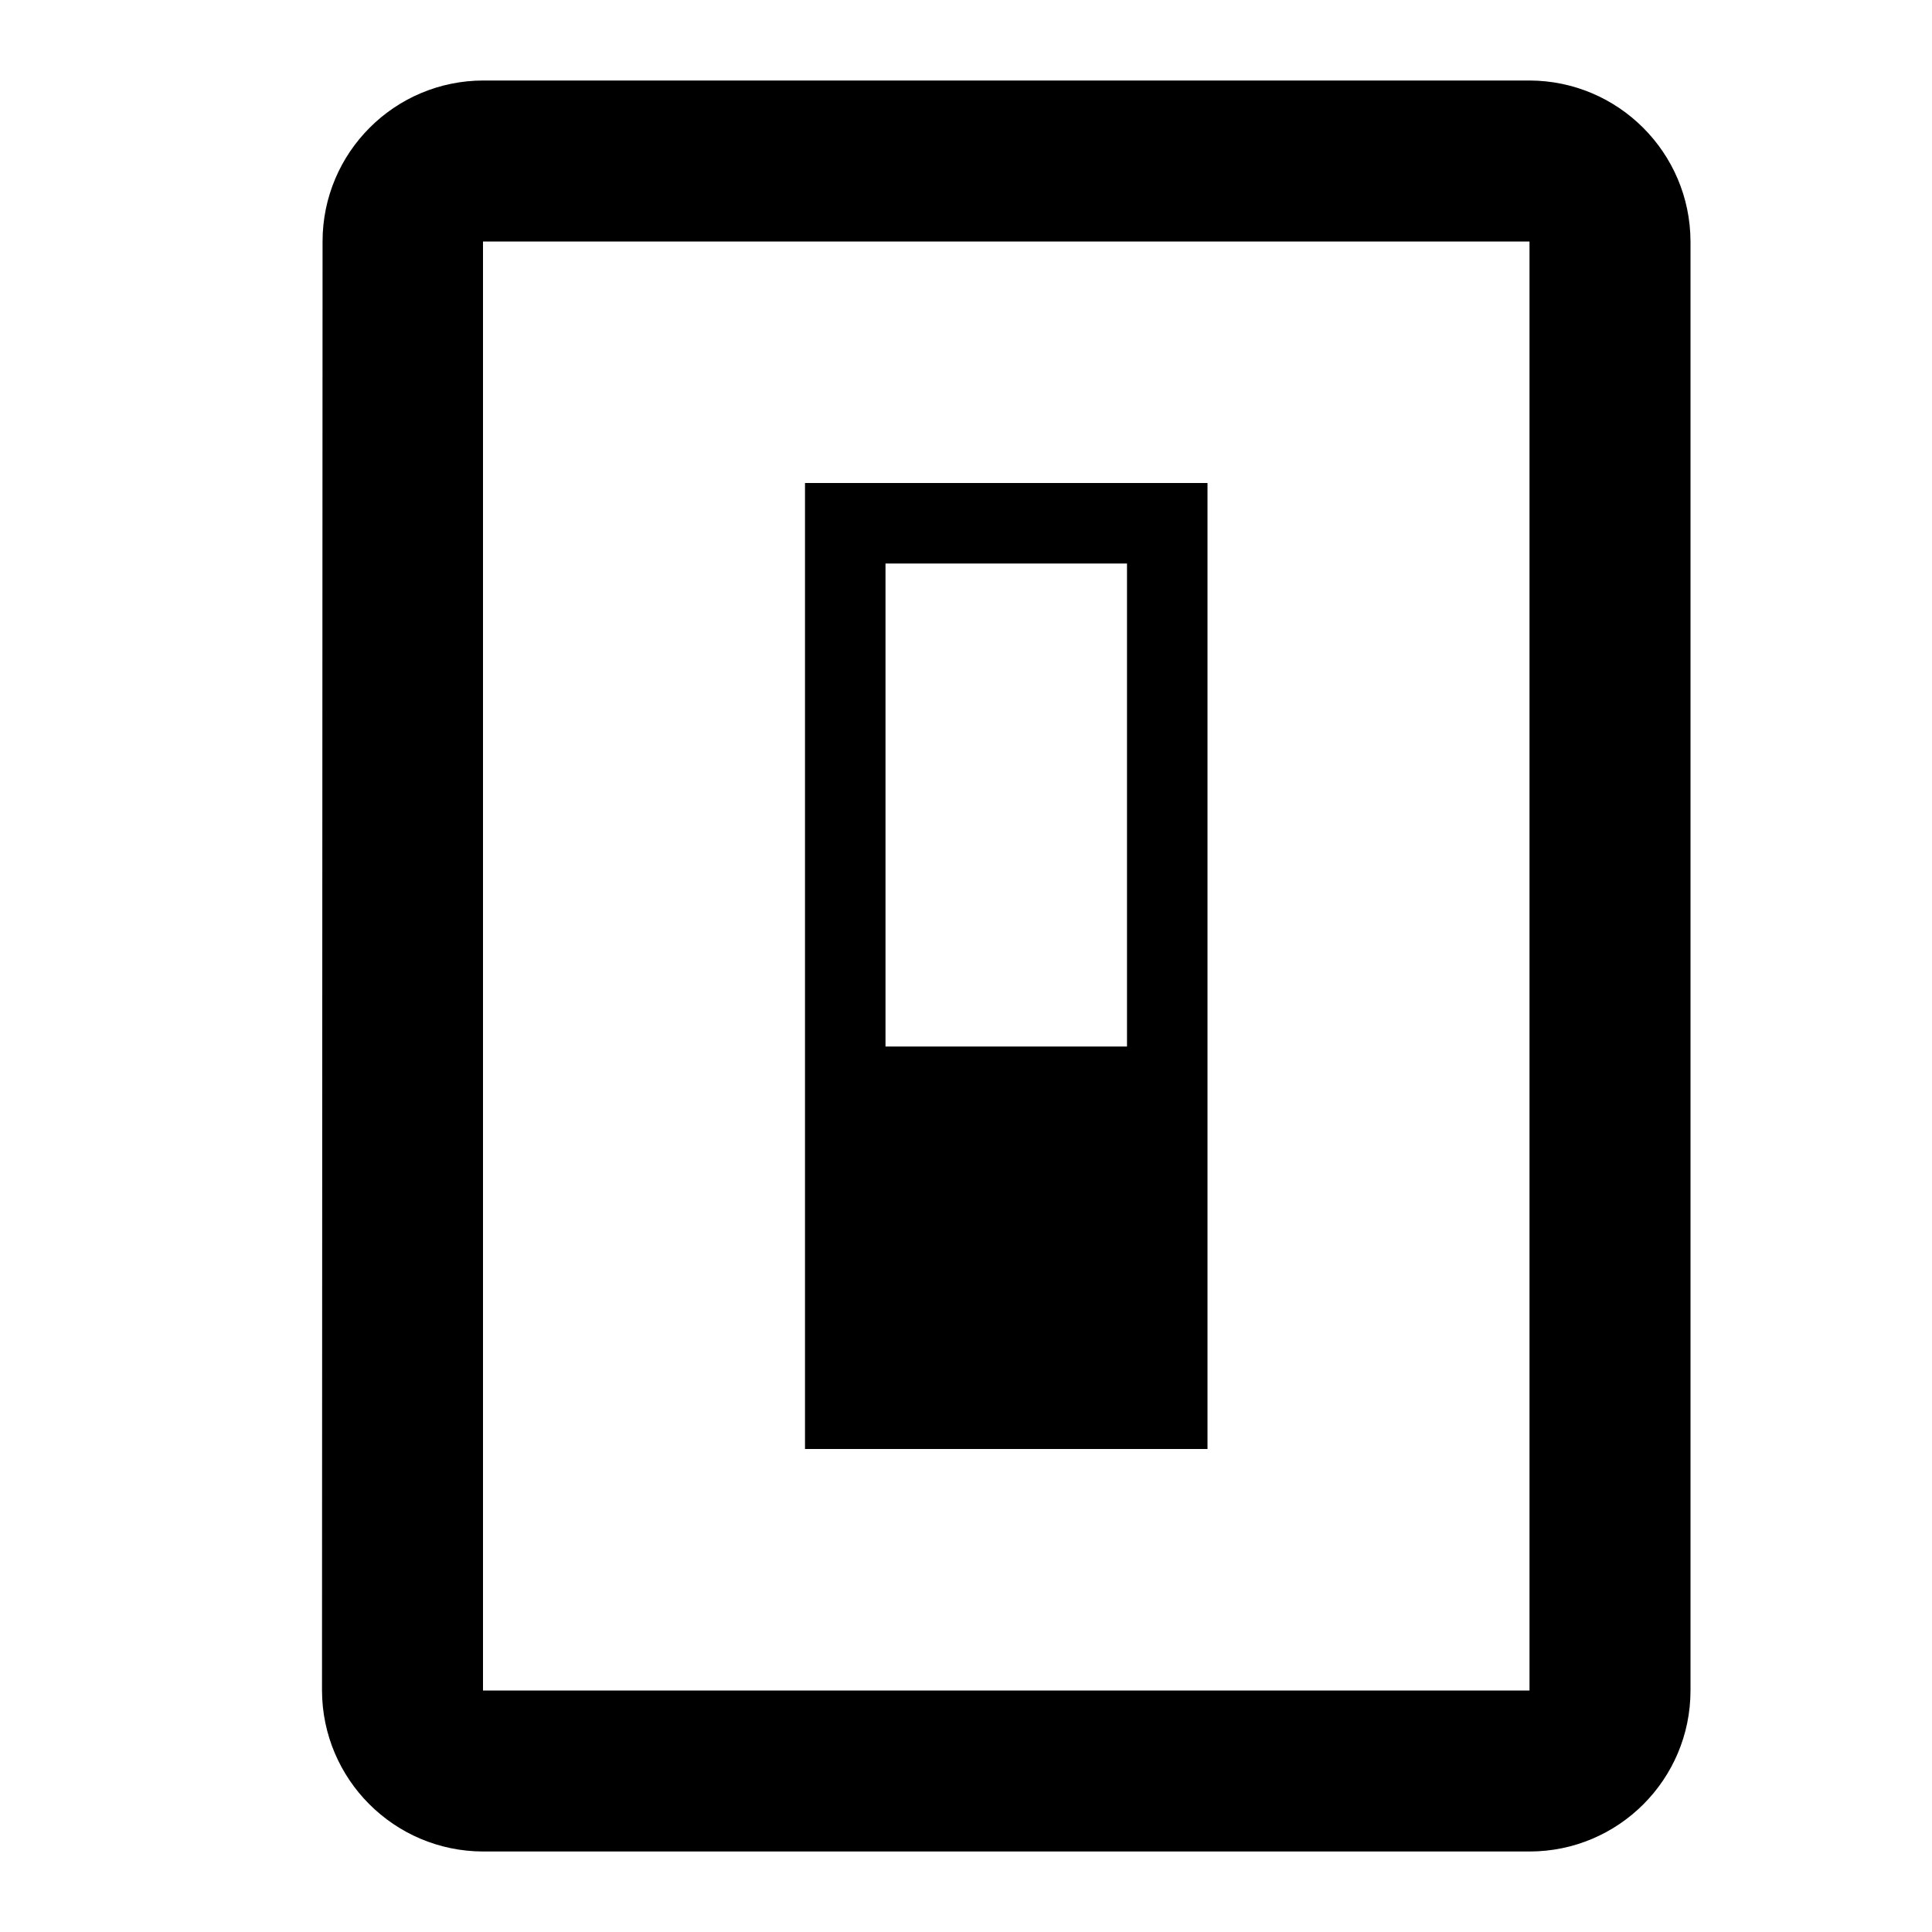
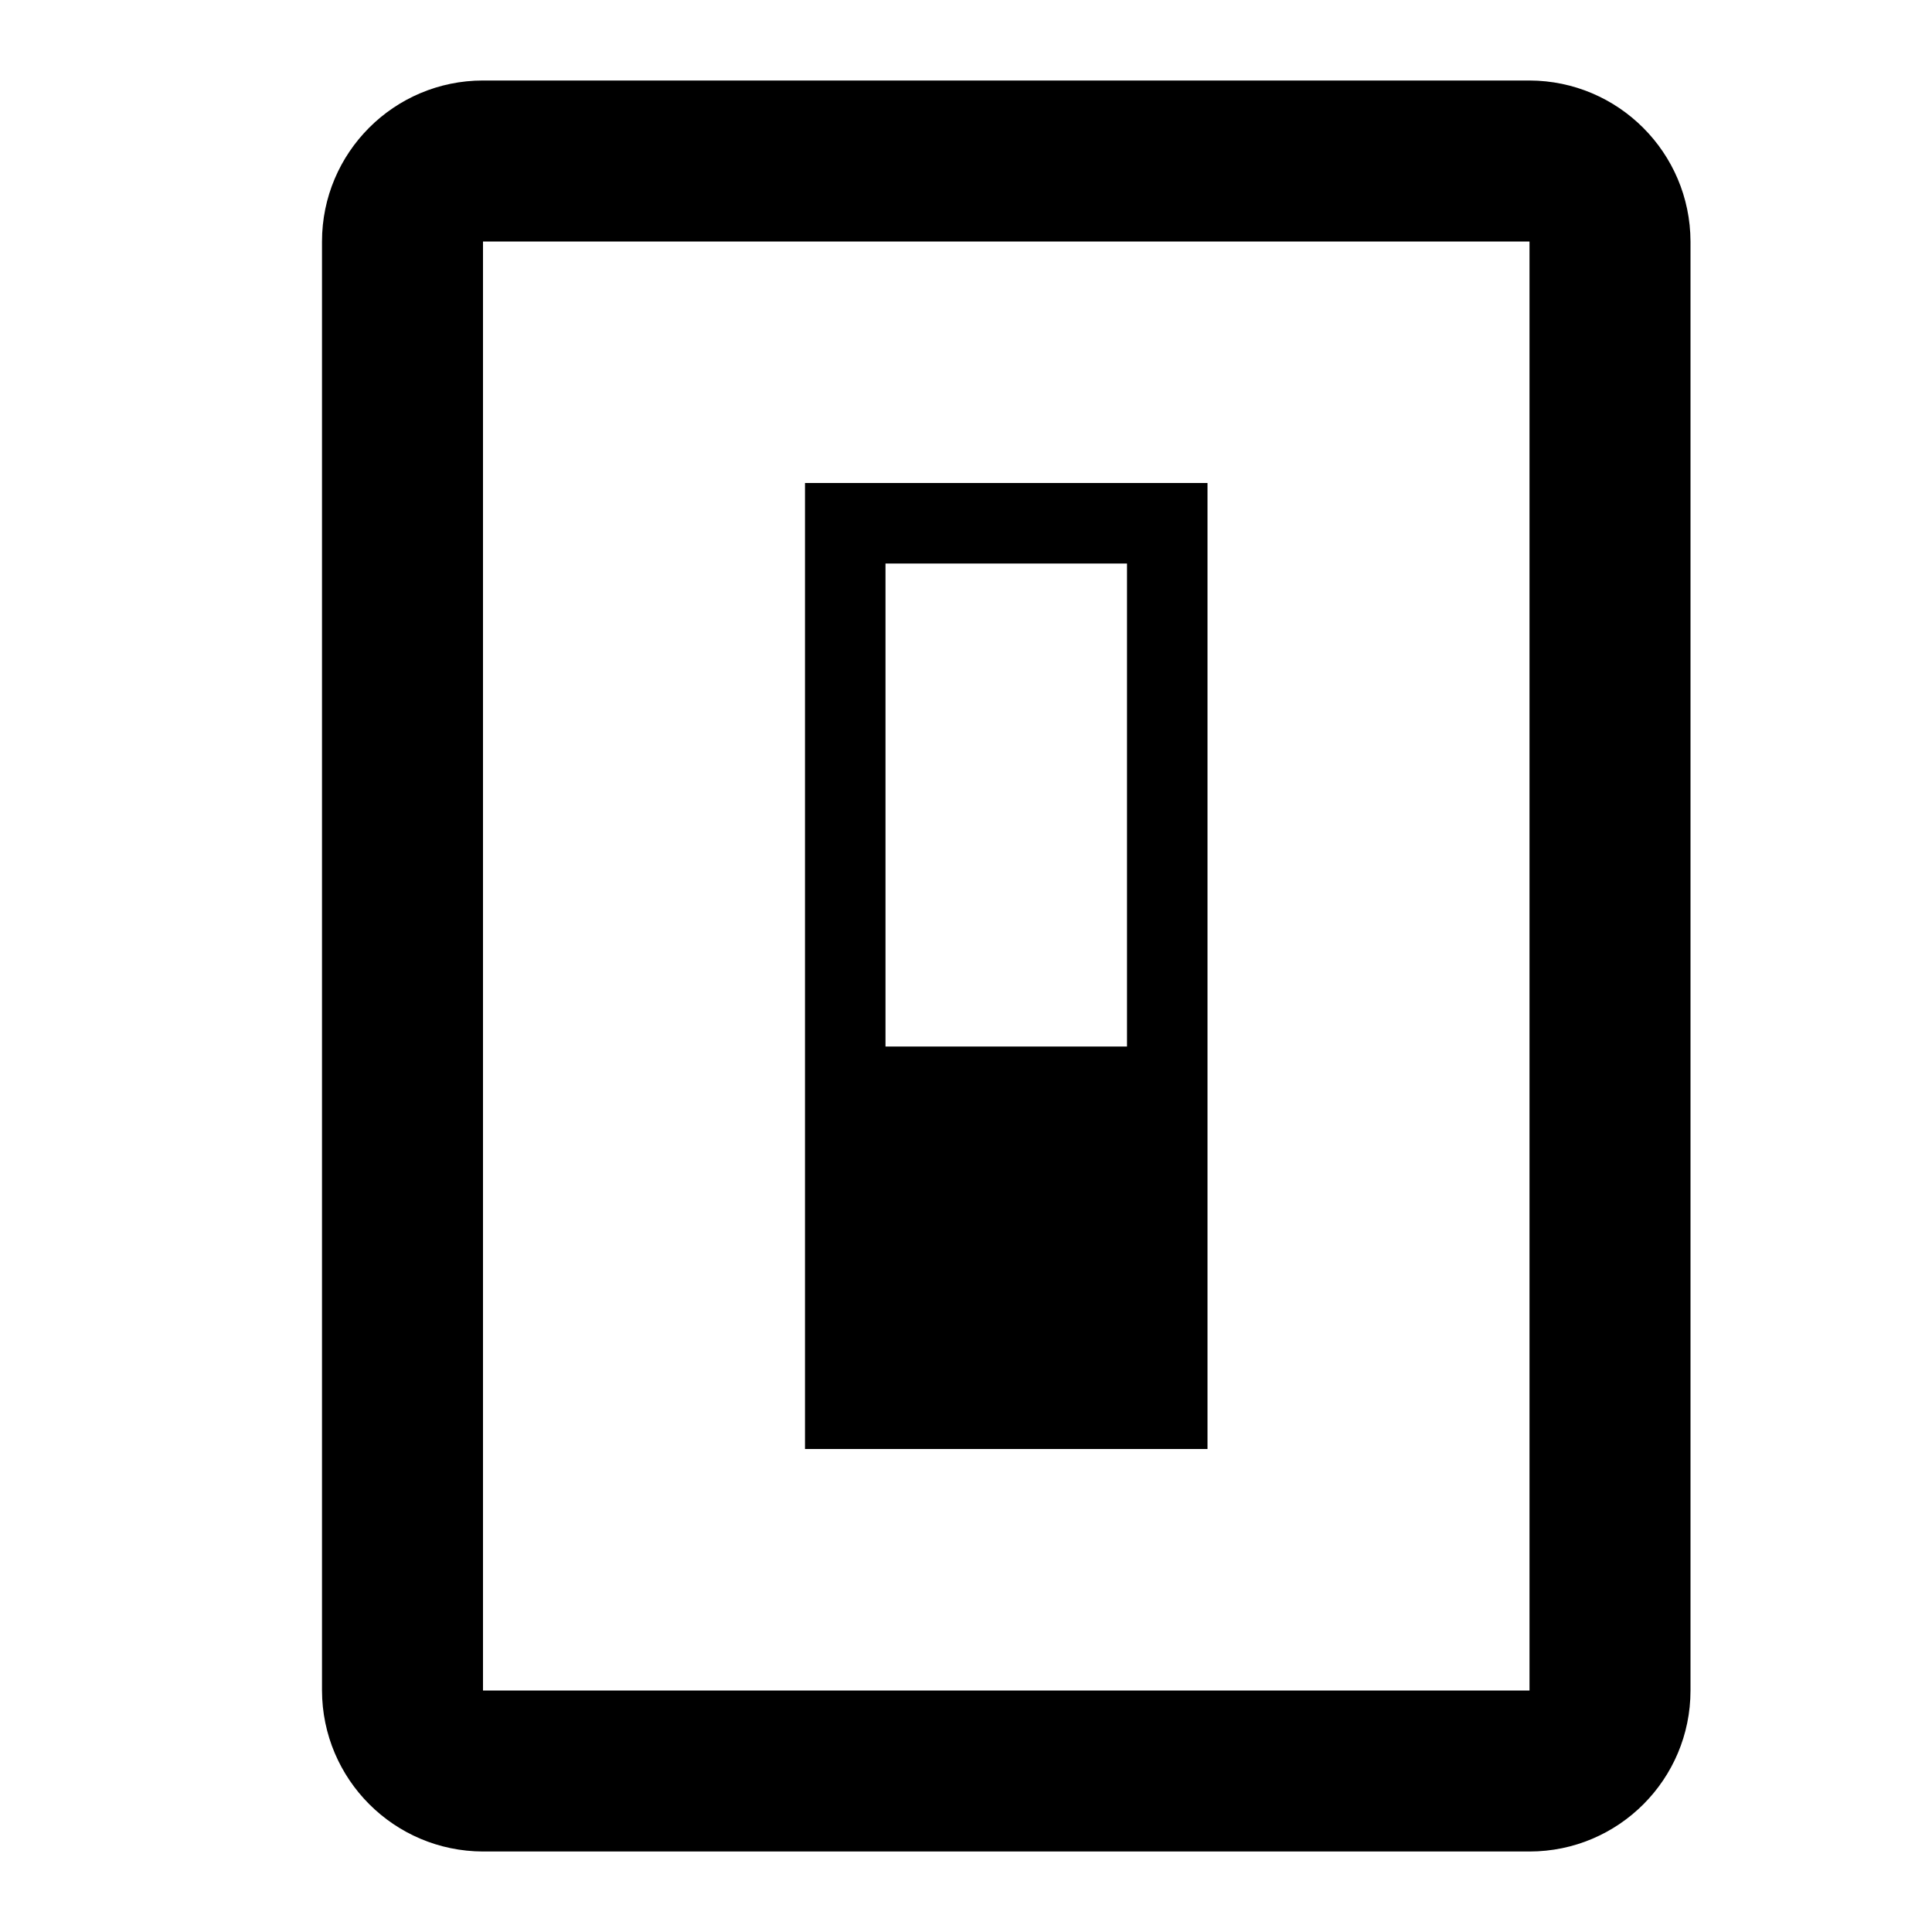
<svg xmlns="http://www.w3.org/2000/svg" id="Layer_1" data-name="Layer 1" viewBox="0 0 24 24">
-   <path d="M10,6V18h5V6Zm4,7L11,13V7l3-0ZM19,1H6.007a2,2,0,0,0-2,1.999L4,20.999A2.006,2.006,0,0,0,6,23H19a2,2,0,0,0,2-2V3A2.006,2.006,0,0,0,19,1Zm0,20H6V3H19Z" />
+   <path d="M10,6V18h5V6Zm4,7H11V7h3ZM19,1H6A2.001,2.001,0,0,0,4,3V21a2.005,2.005,0,0,0,2,2H19a2,2,0,0,0,2-2V3A2.006,2.006,0,0,0,19,1Zm0,20H6V3H19Z" />
</svg>
